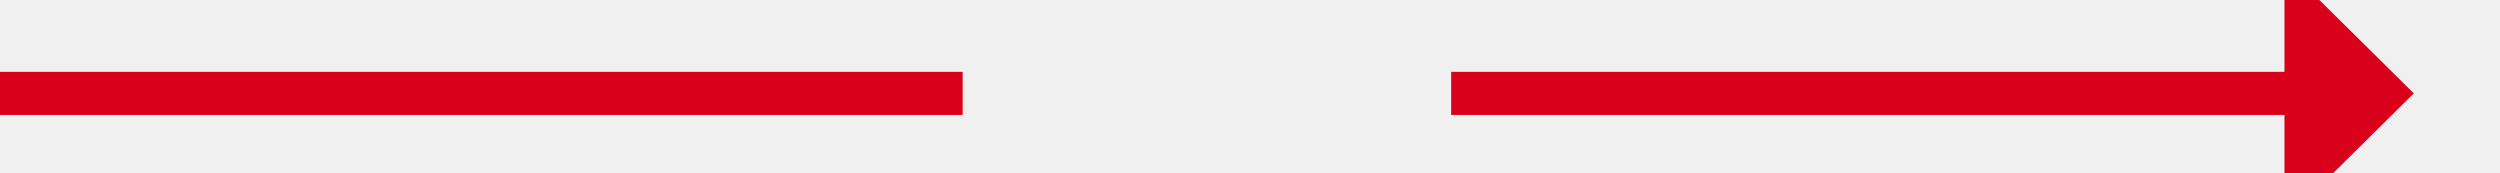
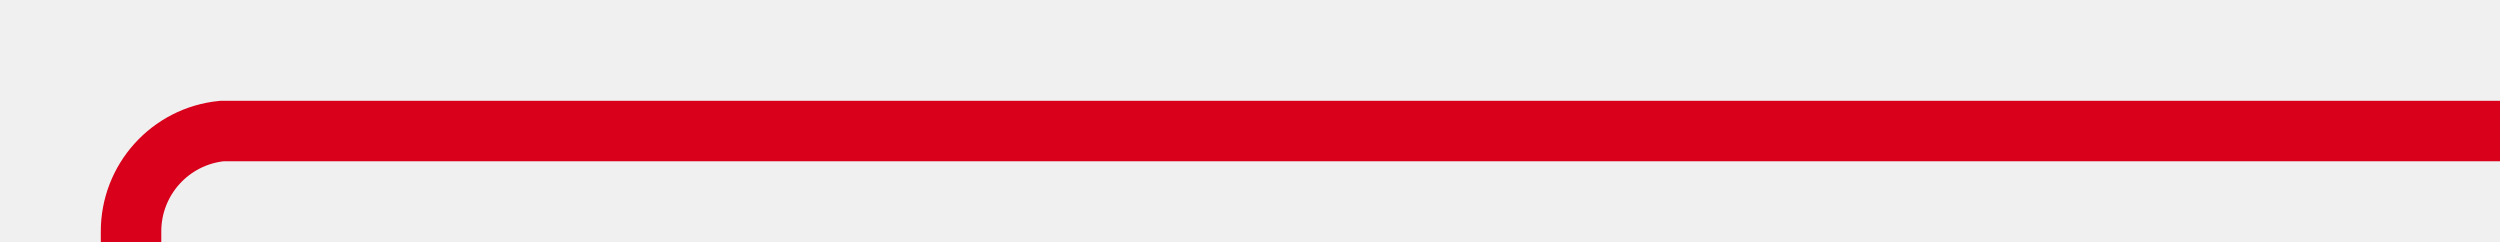
- <svg xmlns="http://www.w3.org/2000/svg" version="1.1" width="174px" height="12px" preserveAspectRatio="xMinYMid meet" viewBox="1662 446  174 10">
-   <defs>
-     <mask fill="white" id="clip505">
-       <path d="M 1729 437  L 1763 437  L 1763 465  L 1729 465  Z M 1662 437  L 1841 437  L 1841 465  L 1662 465  Z " fill-rule="evenodd" />
-     </mask>
-   </defs>
-   <path d="M 1729 451.5  L 1662 451.5  M 1763 451.5  L 1823 451.5  " stroke-width="3" stroke="#d9001b" fill="none" />
-   <path d="M 1821 460.4  L 1830 451.5  L 1821 442.6  L 1821 460.4  Z " fill-rule="nonzero" fill="#d9001b" stroke="none" mask="url(#clip505)" />
+ <svg xmlns="http://www.w3.org/2000/svg" version="1.1" width="124px" height="12px" preserveAspectRatio="xMinYMid meet" viewBox="2204 1285  124 10">
+   <path d="M 2328 1290.5  L 2215 1290.5  A 5 5 0 0 0 2210.5 1295.5 L 2210.5 1695  A 5 5 0 0 0 2215.5 1700.5 L 2220 1700.5  " stroke-width="3" stroke="#d9001b" fill="none" />
+   <path d="M 2218 1709.4  L 2227 1700.5  L 2218 1691.6  L 2218 1709.4  Z " fill-rule="nonzero" fill="#d9001b" stroke="none" />
</svg>
